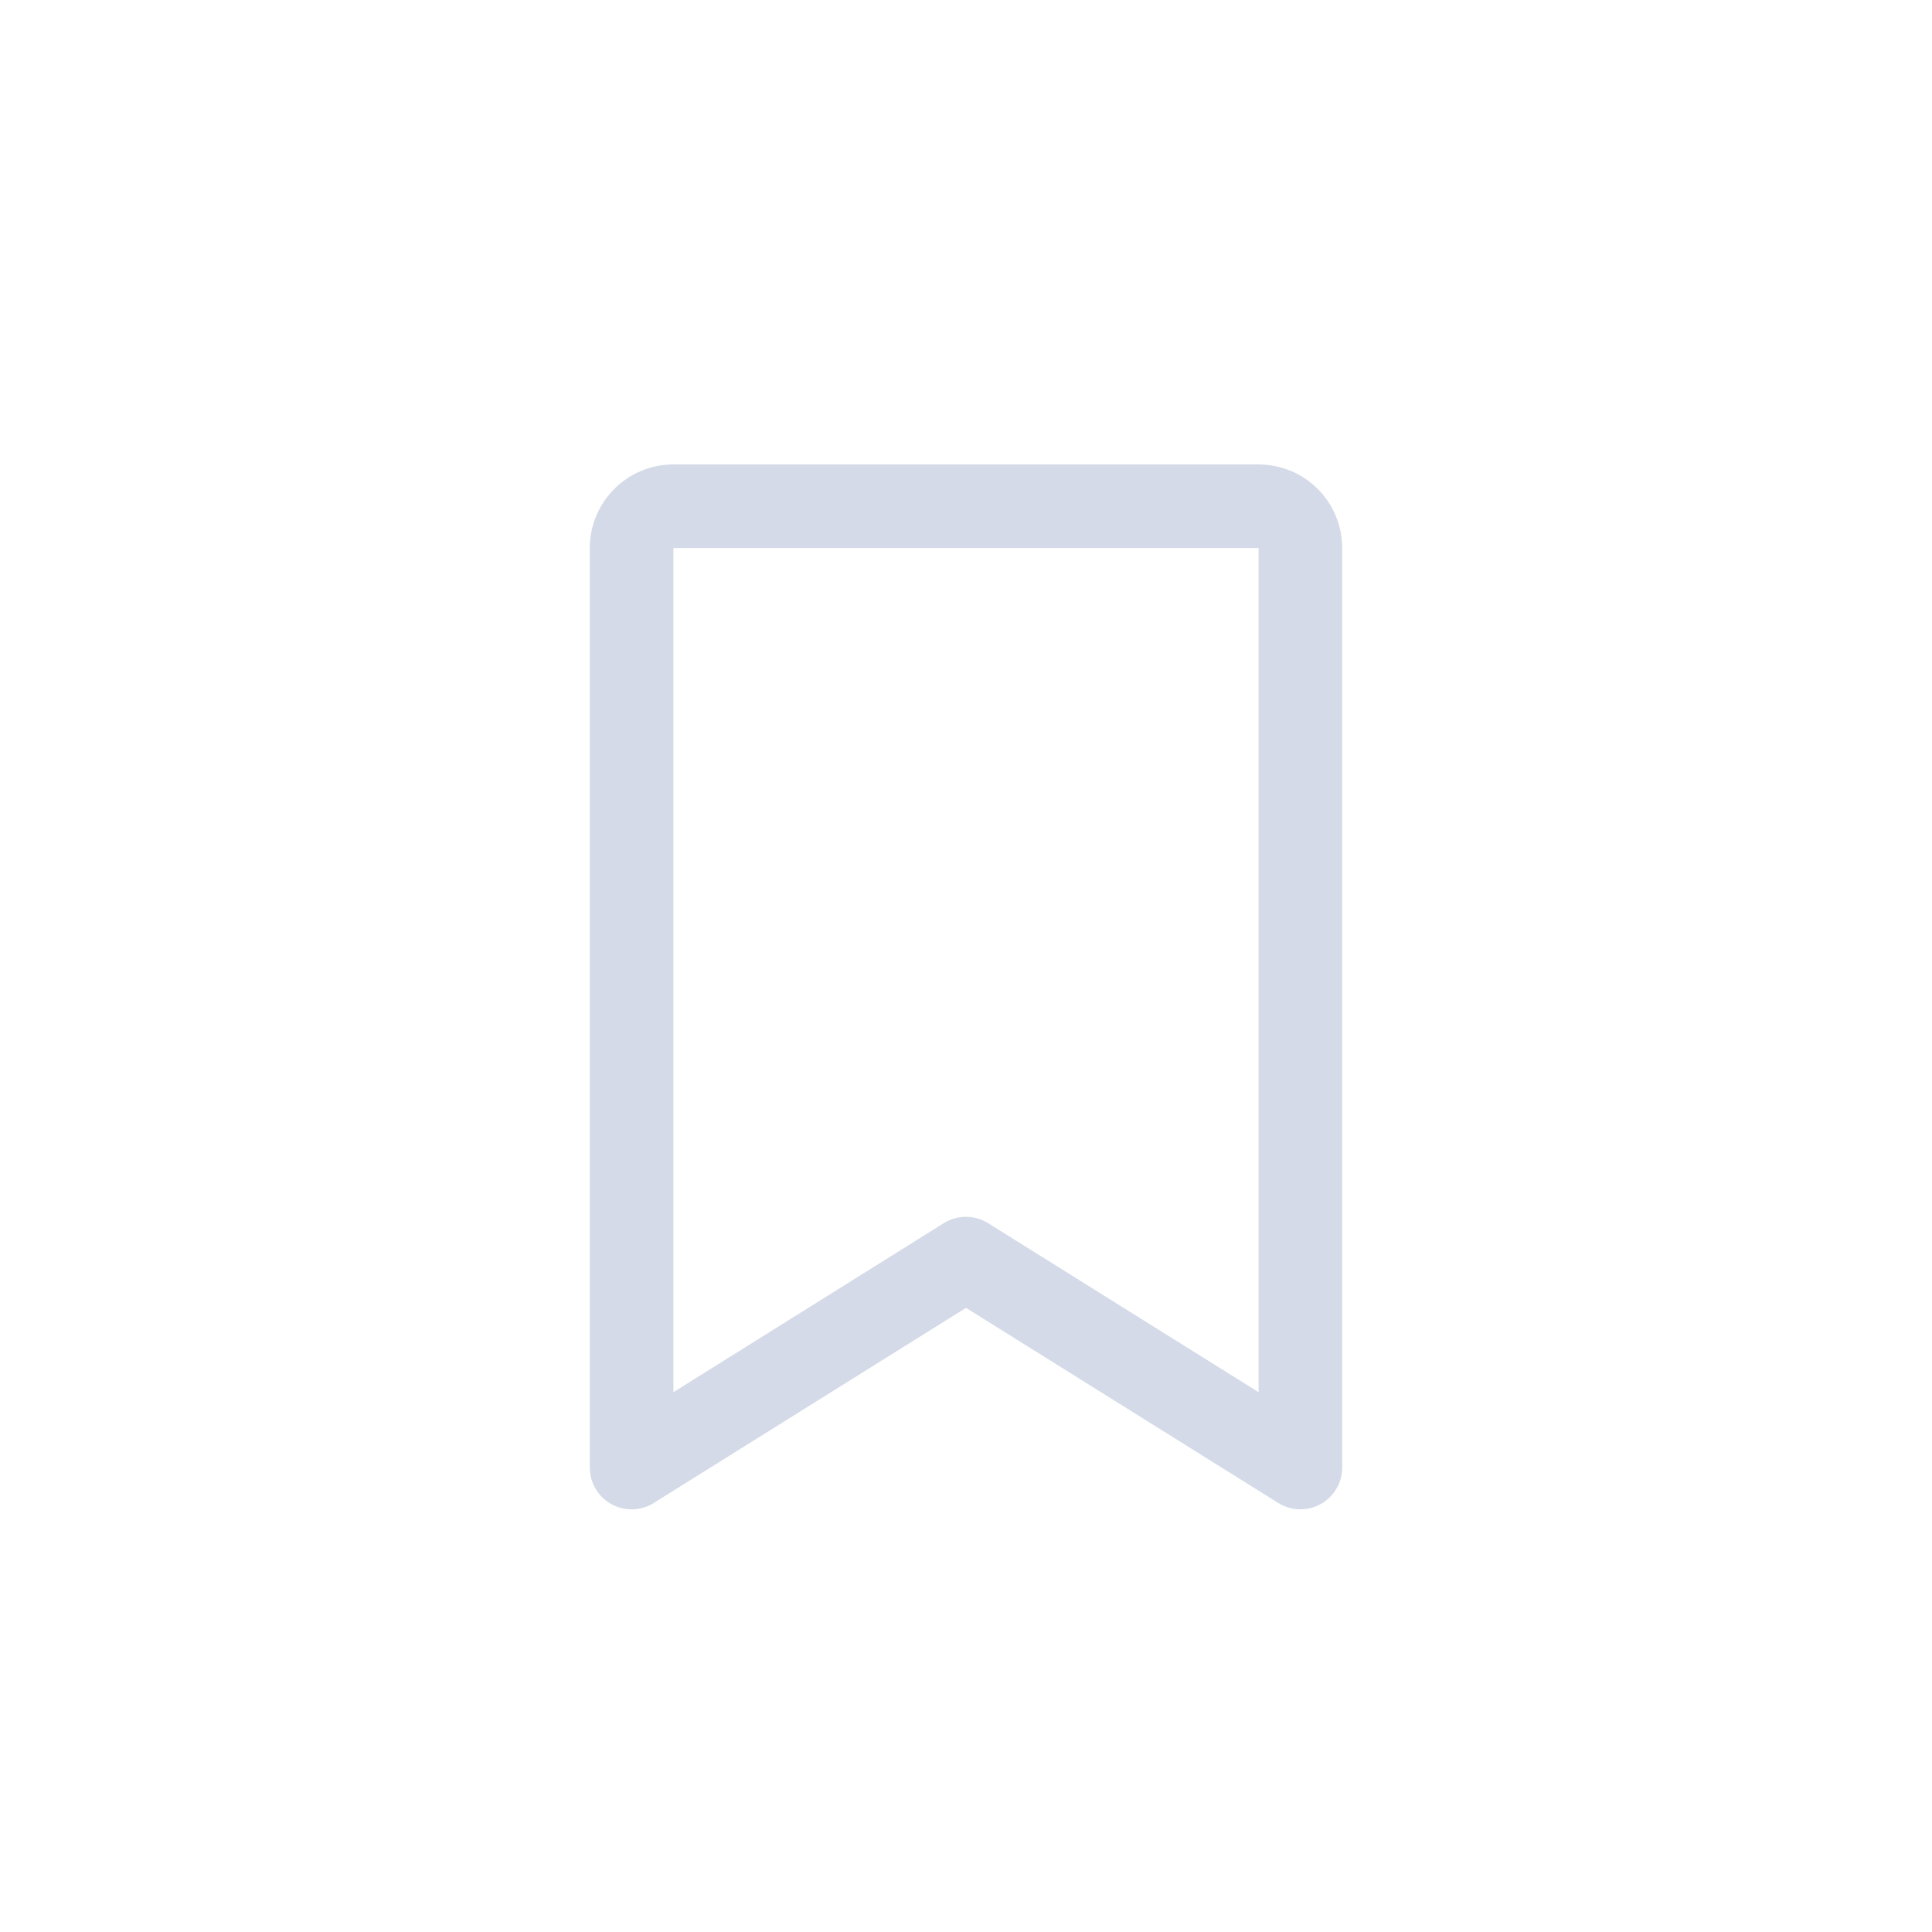
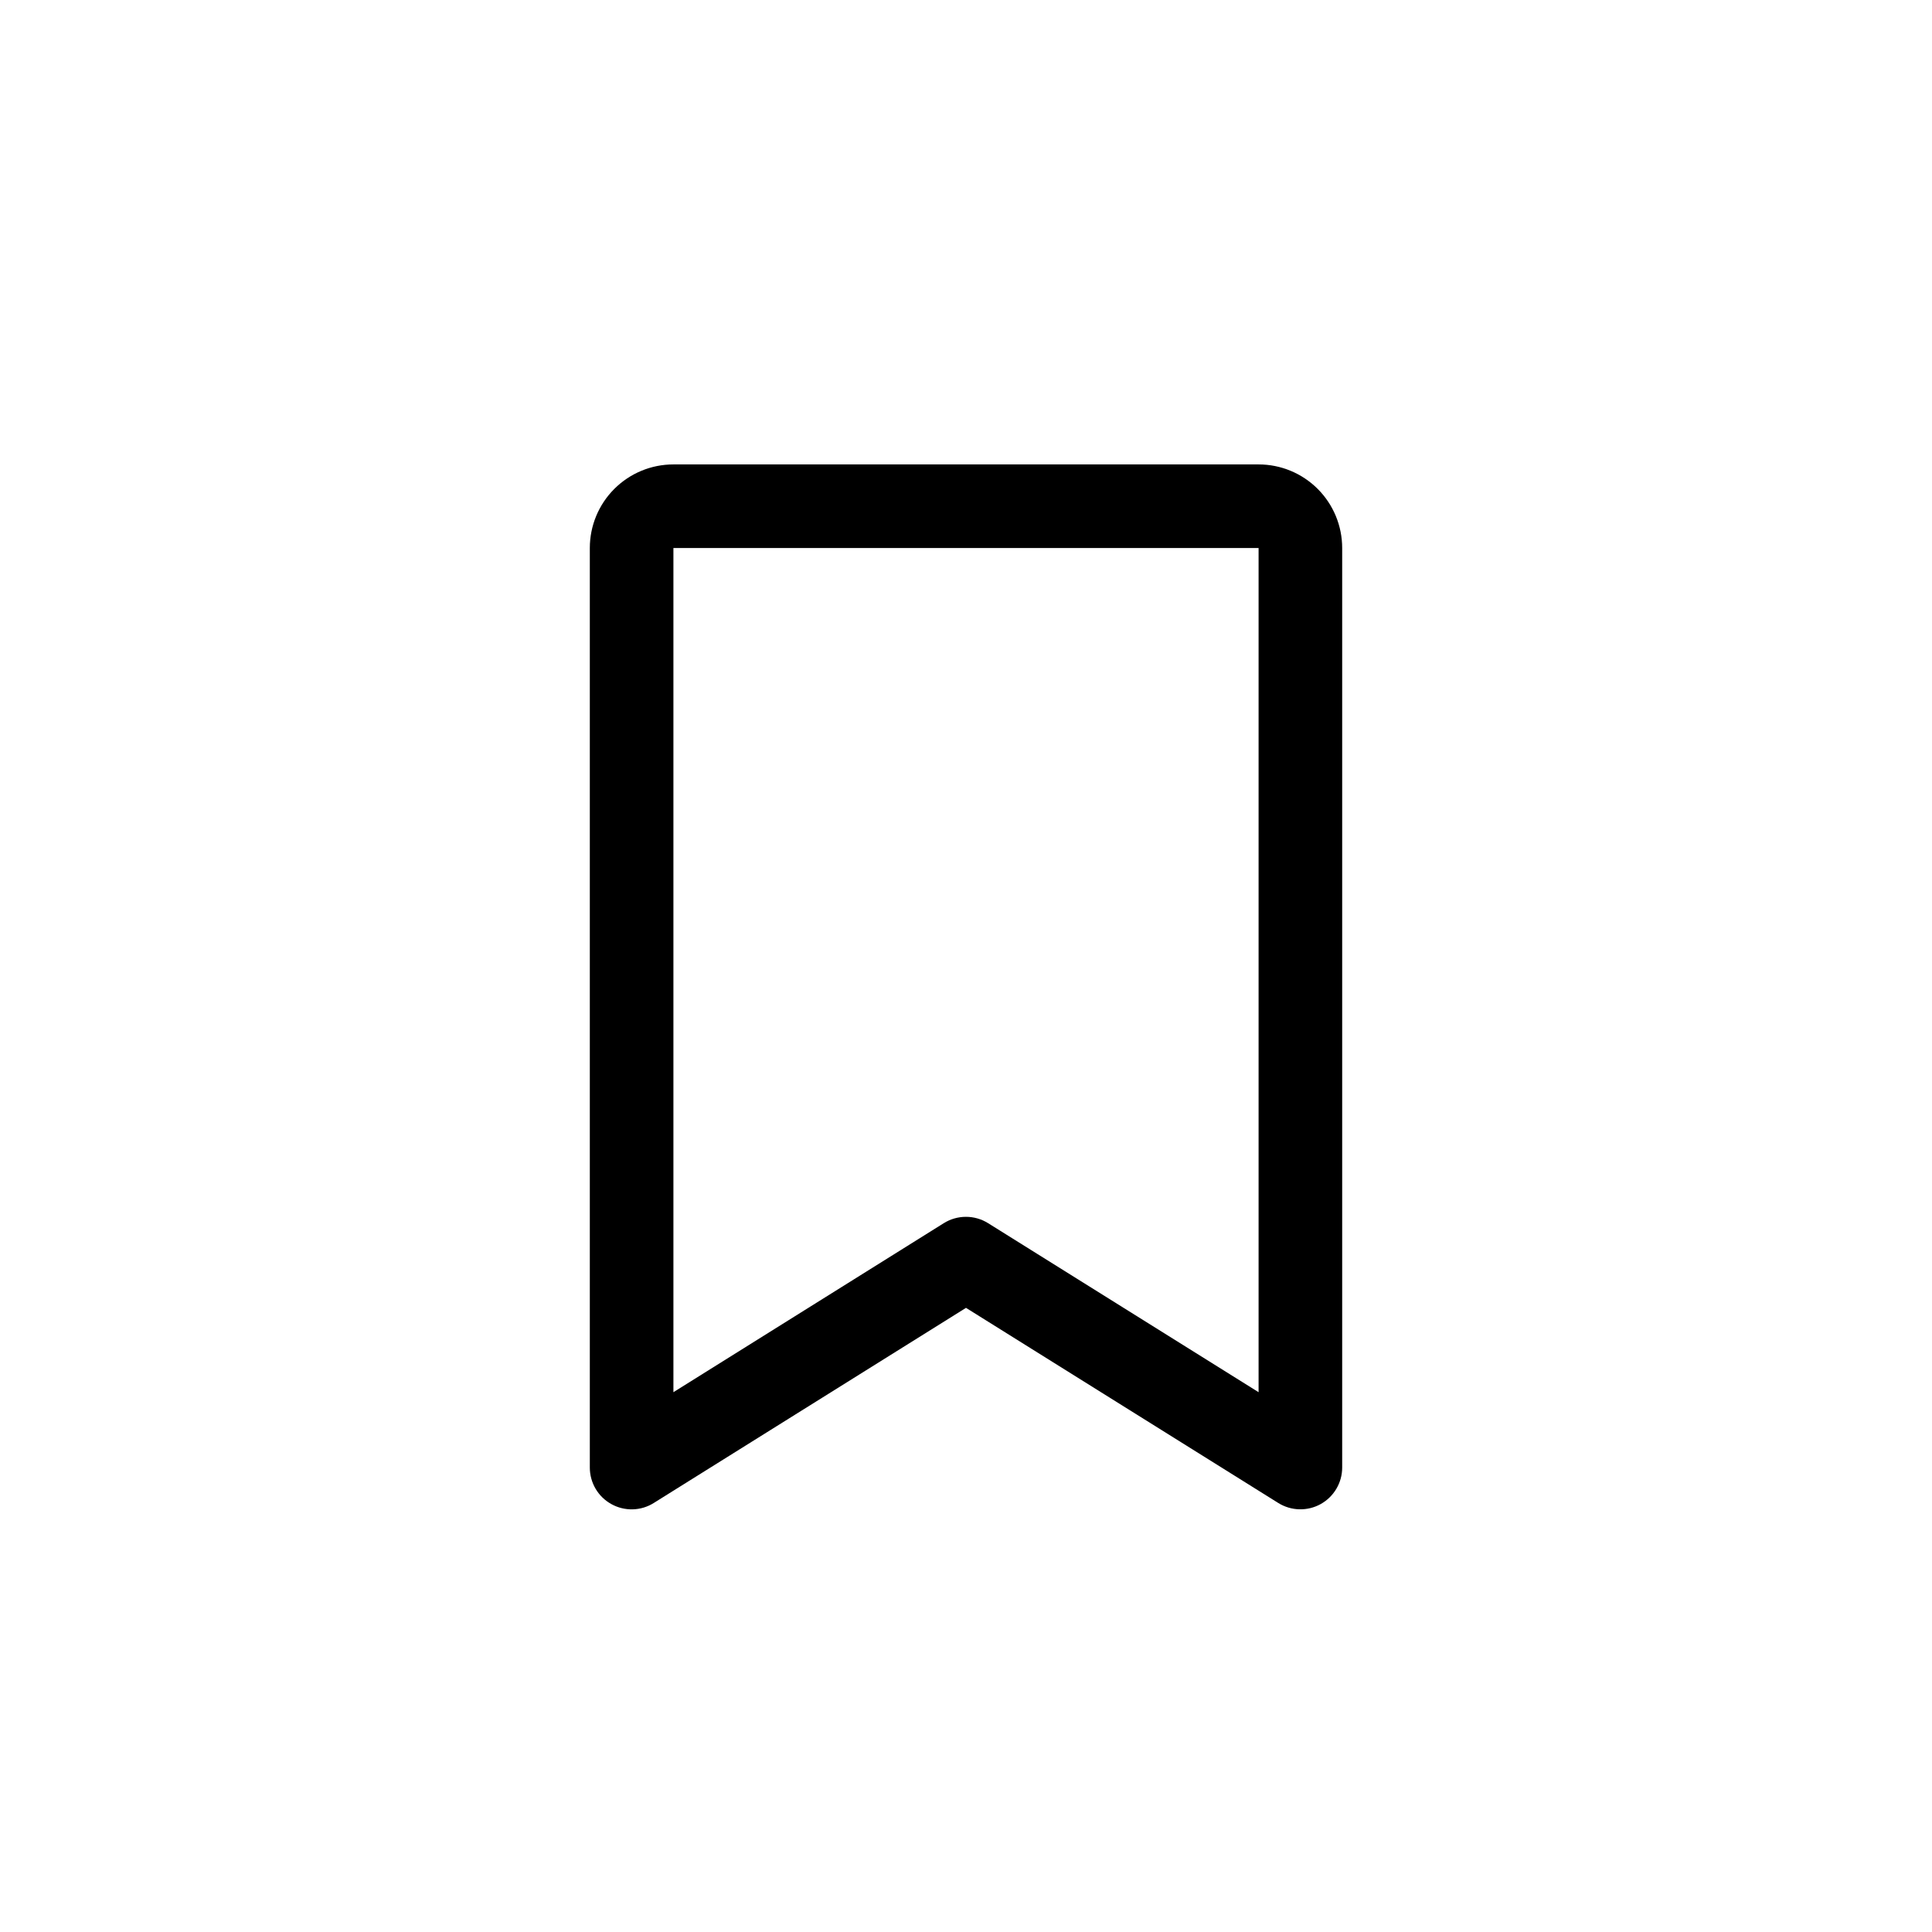
<svg xmlns="http://www.w3.org/2000/svg" width="52" height="52" viewBox="0 0 52 52" fill="none">
-   <path d="M33.875 12.5H18.125C17.528 12.5 16.956 12.737 16.534 13.159C16.112 13.581 15.875 14.153 15.875 14.75V39.5C15.875 39.701 15.929 39.898 16.031 40.071C16.133 40.244 16.279 40.386 16.455 40.483C16.631 40.581 16.829 40.629 17.03 40.624C17.23 40.619 17.426 40.56 17.596 40.453L26 35.201L34.405 40.453C34.575 40.559 34.771 40.618 34.971 40.623C35.172 40.628 35.37 40.58 35.545 40.483C35.721 40.385 35.867 40.243 35.969 40.07C36.071 39.897 36.125 39.701 36.125 39.5V14.75C36.125 14.153 35.888 13.581 35.466 13.159C35.044 12.737 34.472 12.5 33.875 12.5ZM33.875 37.471L26.595 32.922C26.416 32.81 26.209 32.751 25.999 32.751C25.788 32.751 25.581 32.81 25.402 32.922L18.125 37.471V14.75H33.875V37.471Z" fill="#D4DAE7" />
+   <path d="M33.875 12.5H18.125C17.528 12.5 16.956 12.737 16.534 13.159C16.112 13.581 15.875 14.153 15.875 14.75V39.5C15.875 39.701 15.929 39.898 16.031 40.071C16.133 40.244 16.279 40.386 16.455 40.483C16.631 40.581 16.829 40.629 17.03 40.624C17.23 40.619 17.426 40.56 17.596 40.453L26 35.201L34.405 40.453C34.575 40.559 34.771 40.618 34.971 40.623C35.172 40.628 35.37 40.58 35.545 40.483C35.721 40.385 35.867 40.243 35.969 40.07C36.071 39.897 36.125 39.701 36.125 39.5V14.75C36.125 14.153 35.888 13.581 35.466 13.159C35.044 12.737 34.472 12.5 33.875 12.5ZM33.875 37.471L26.595 32.922C26.416 32.81 26.209 32.751 25.999 32.751C25.788 32.751 25.581 32.81 25.402 32.922L18.125 37.471V14.75H33.875V37.471Z" fill="currentColor" />
</svg>
